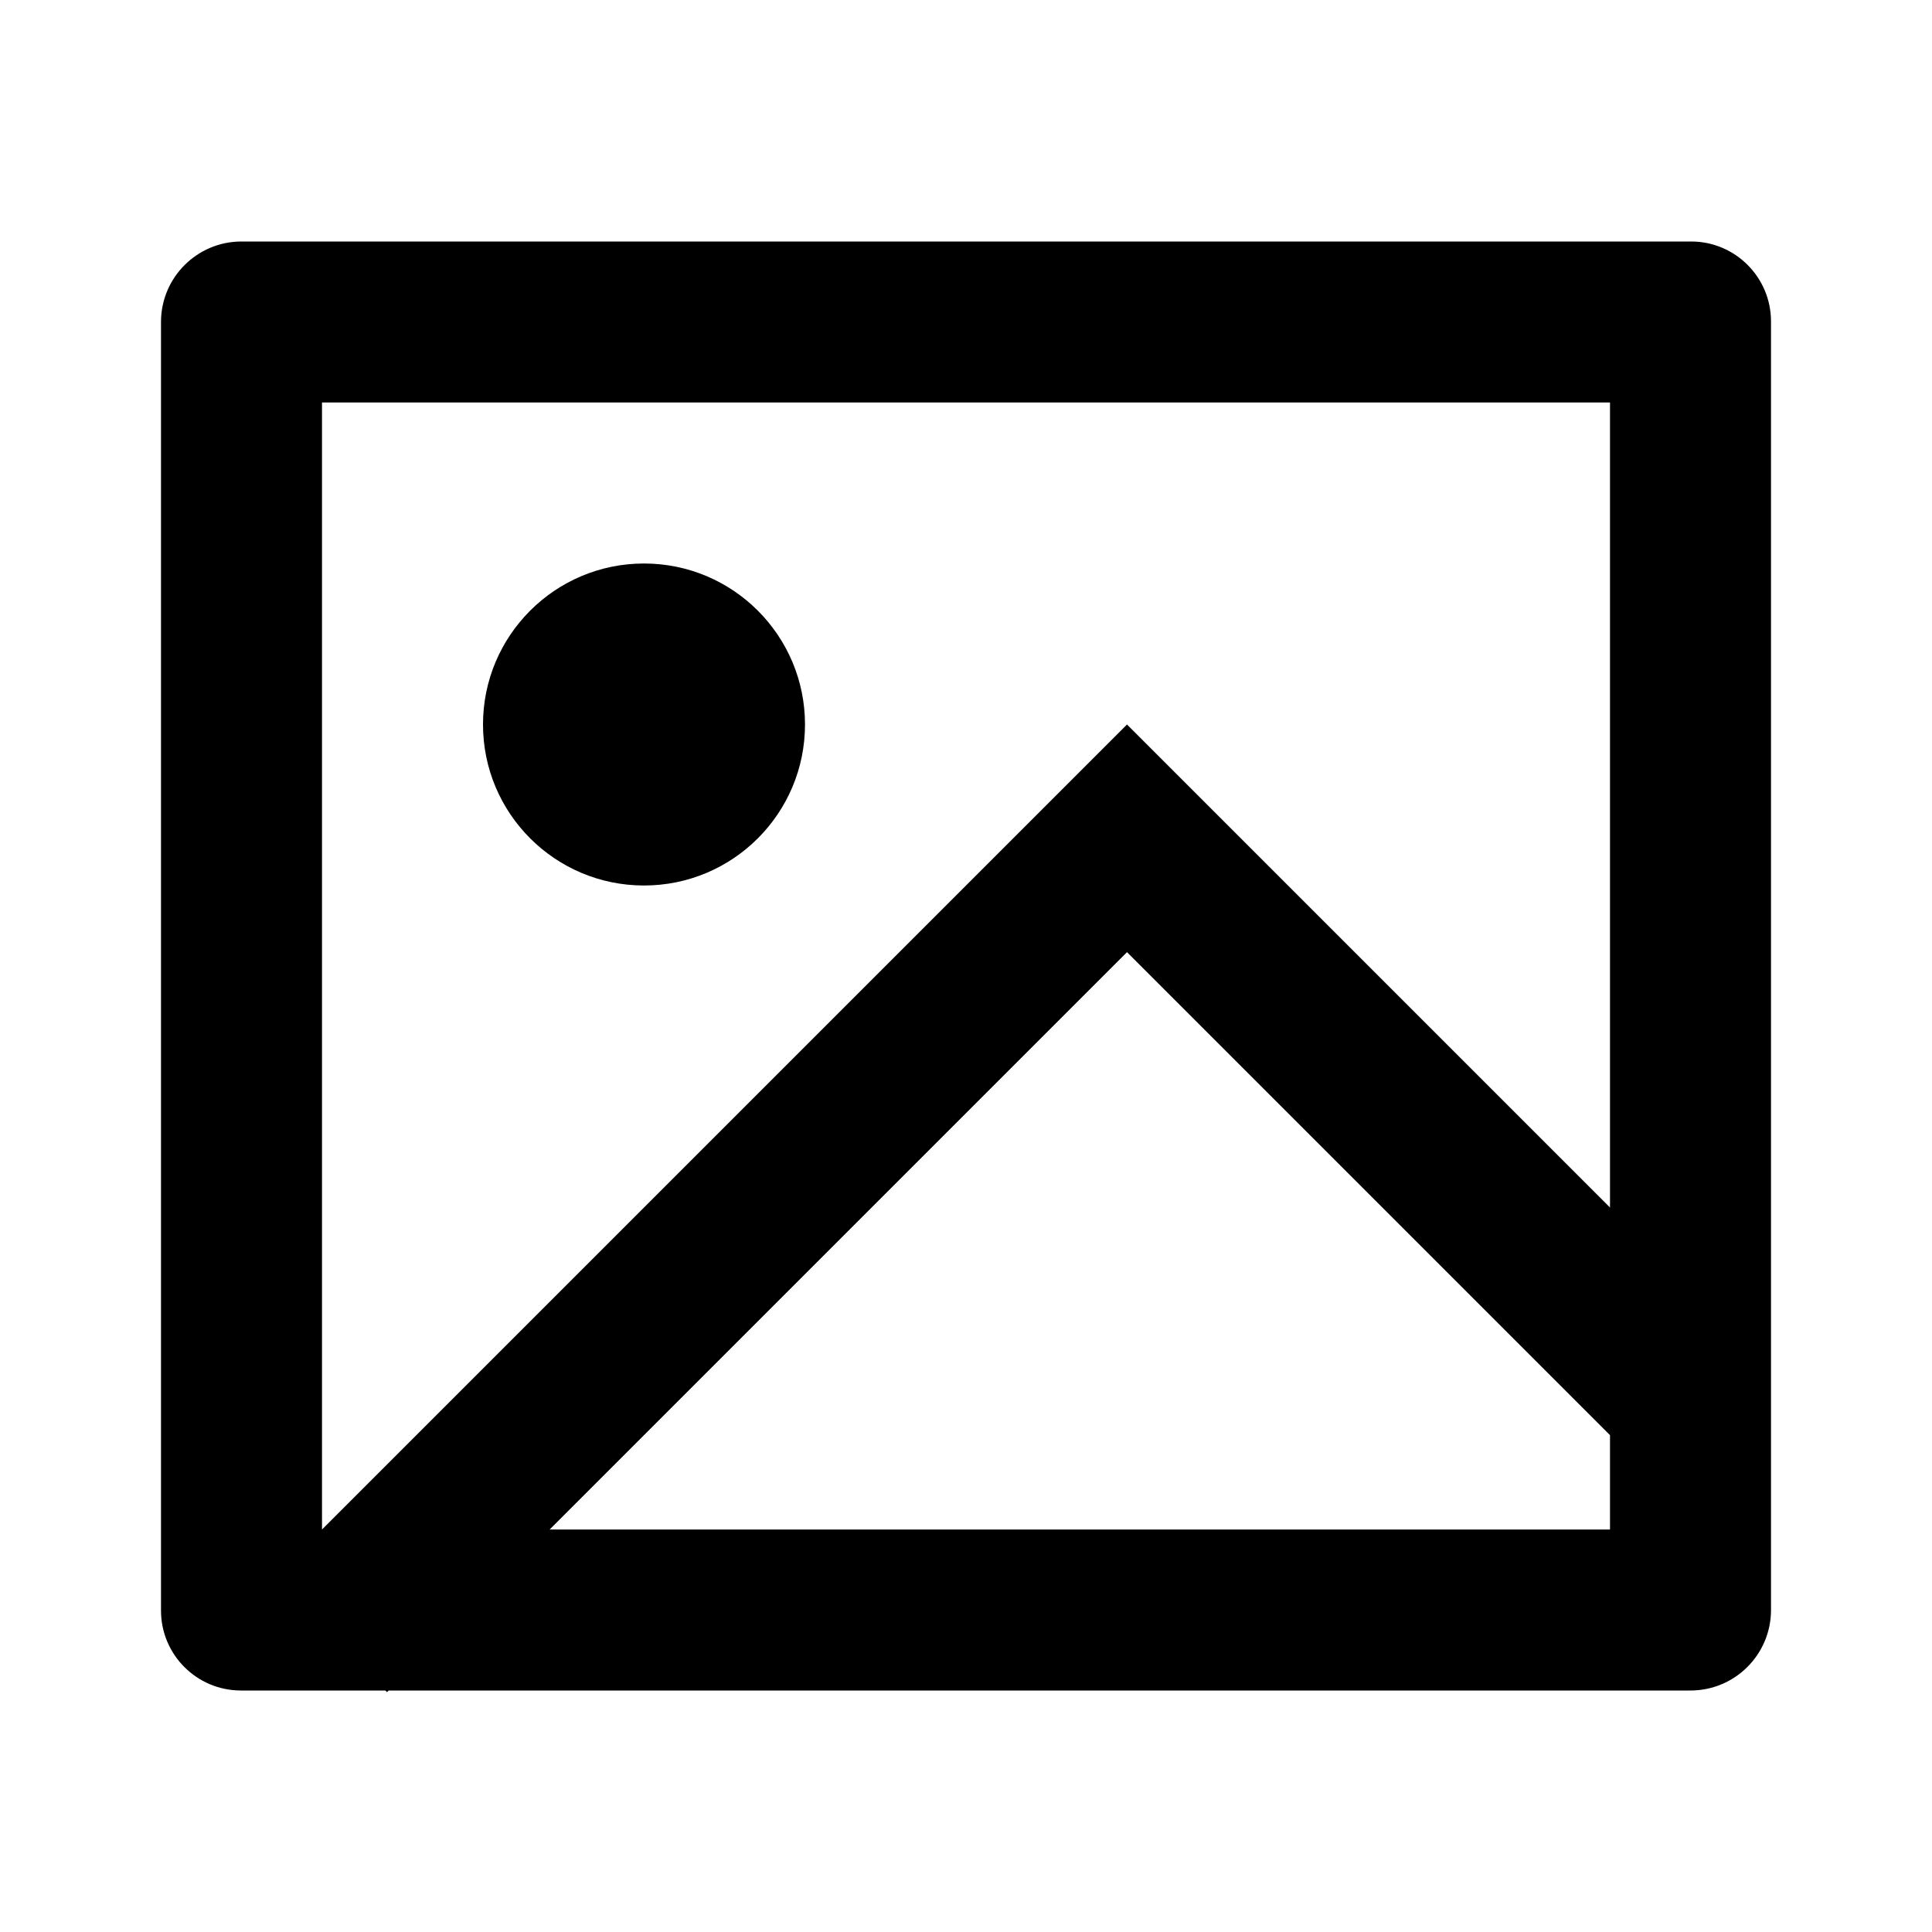
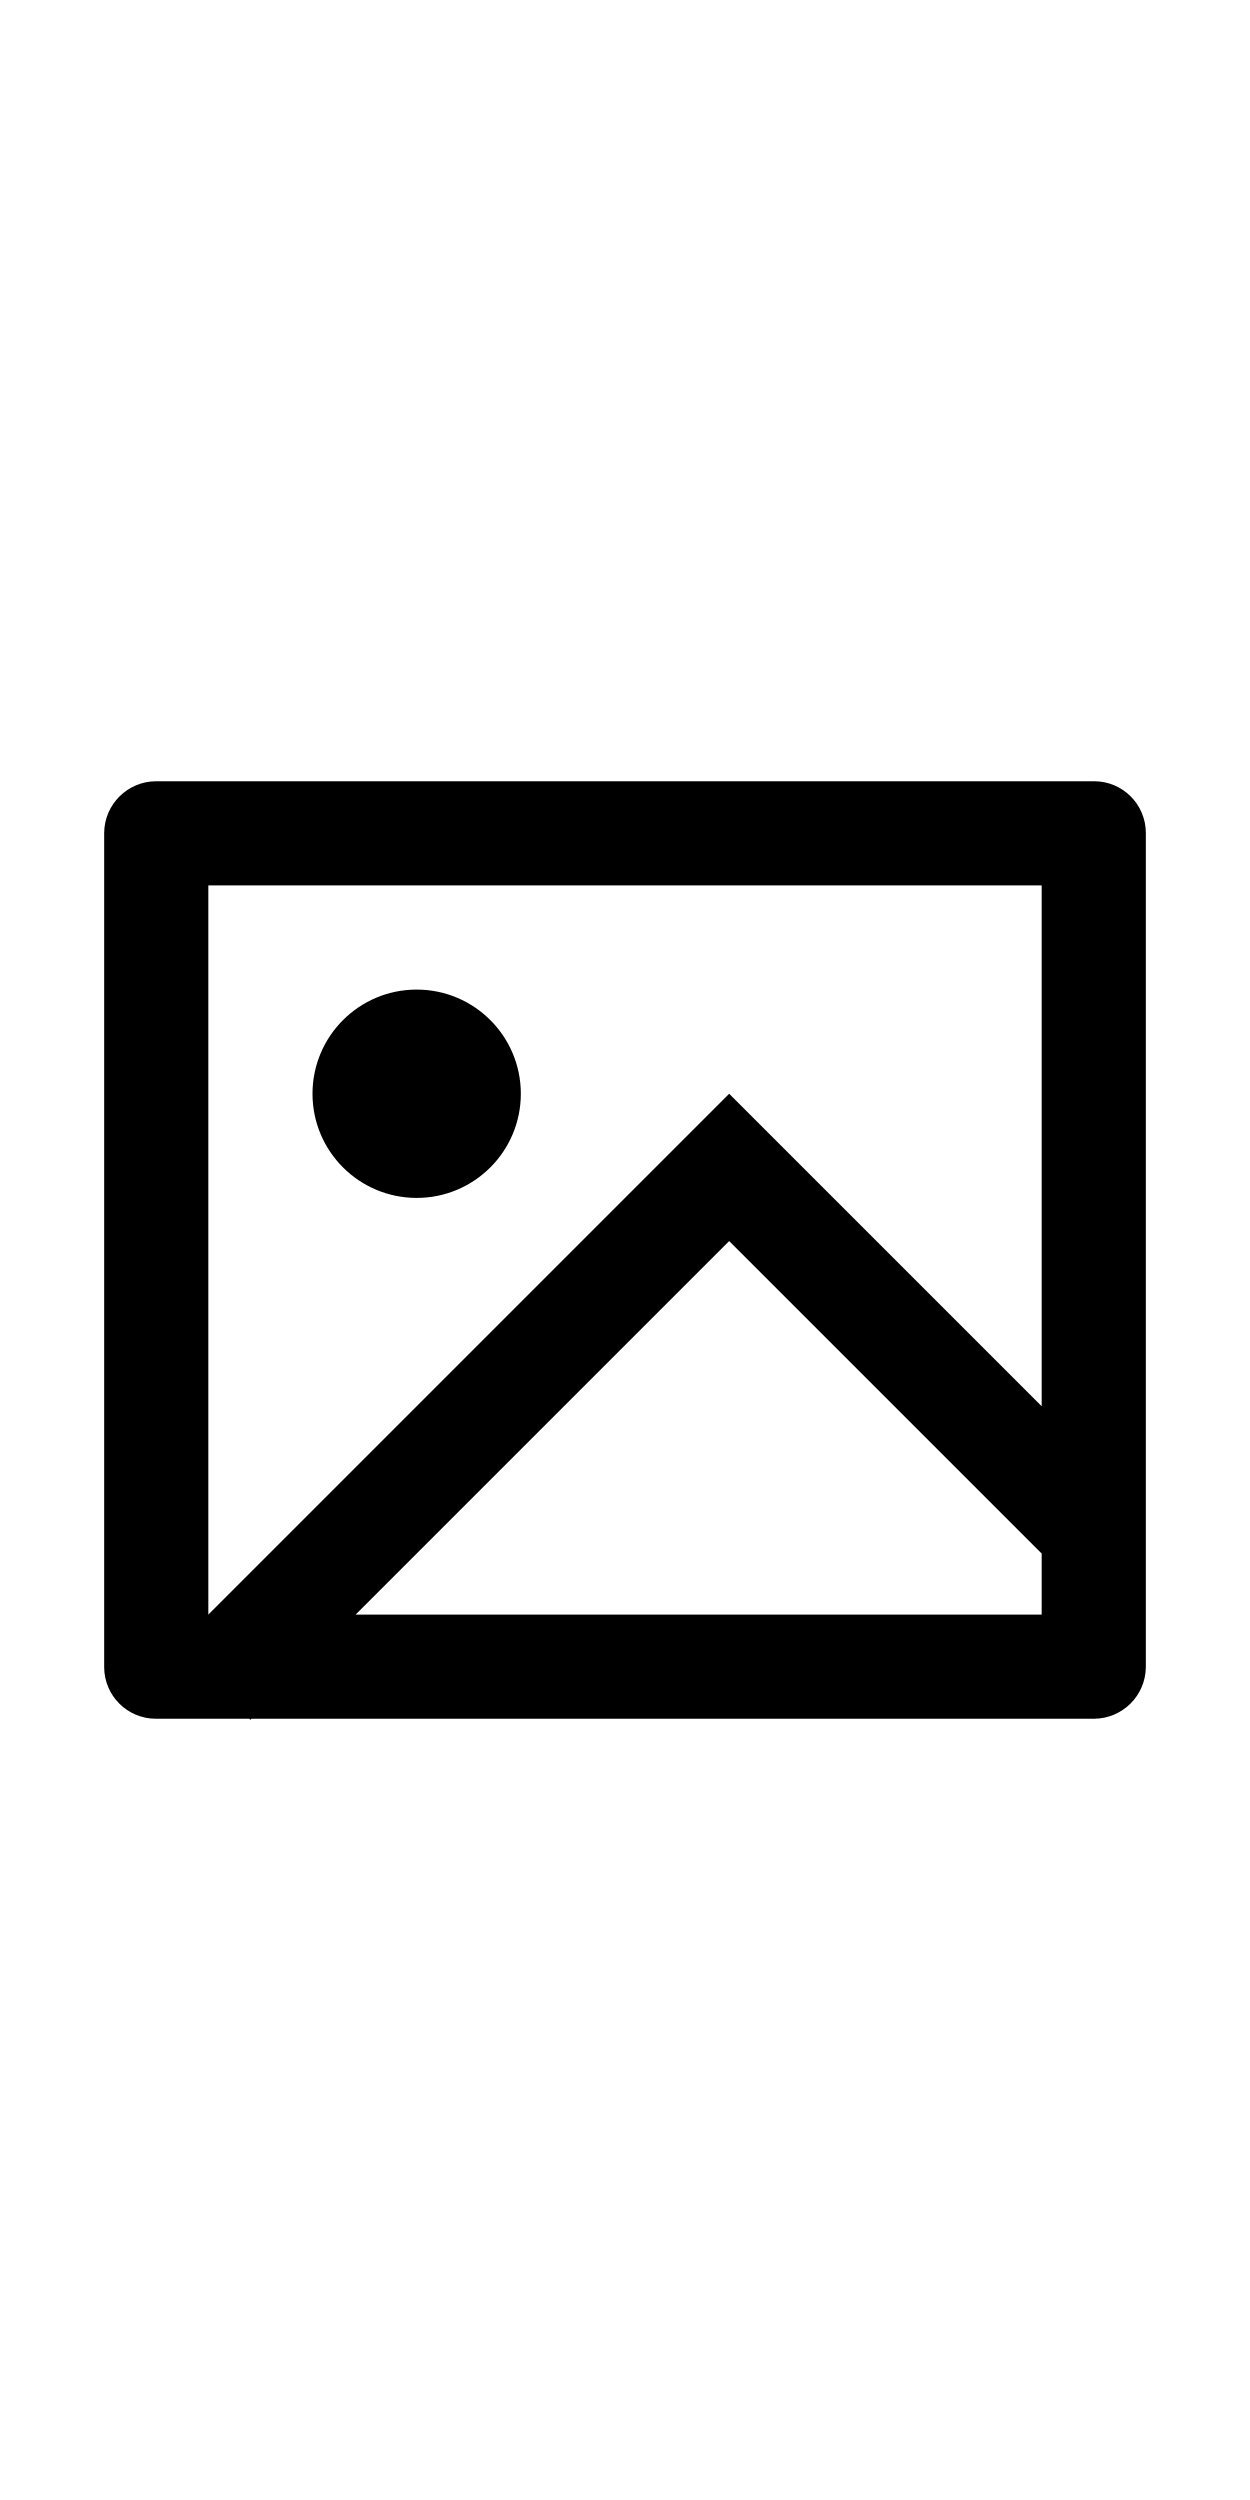
- <svg xmlns="http://www.w3.org/2000/svg" viewBox="0 0 24 24" width="240" height="240">
+ <svg xmlns="http://www.w3.org/2000/svg" viewBox="0 0 24 24" width="240" height="480">
  <path fill="none" d="M0 0h24v24H0z" />
  <path d="M4.828 21l-.02.02-.021-.02H2.992A.993.993 0 0 1 2 20.007V3.993A1 1 0 0 1 2.992 3h18.016c.548 0 .992.445.992.993v16.014a1 1 0 0 1-.992.993H4.828zM20 15V5H4v14L14 9l6 6zm0 2.828l-6-6L6.828 19H20v-1.172zM8 11a2 2 0 1 1 0-4 2 2 0 0 1 0 4z" />
</svg>
